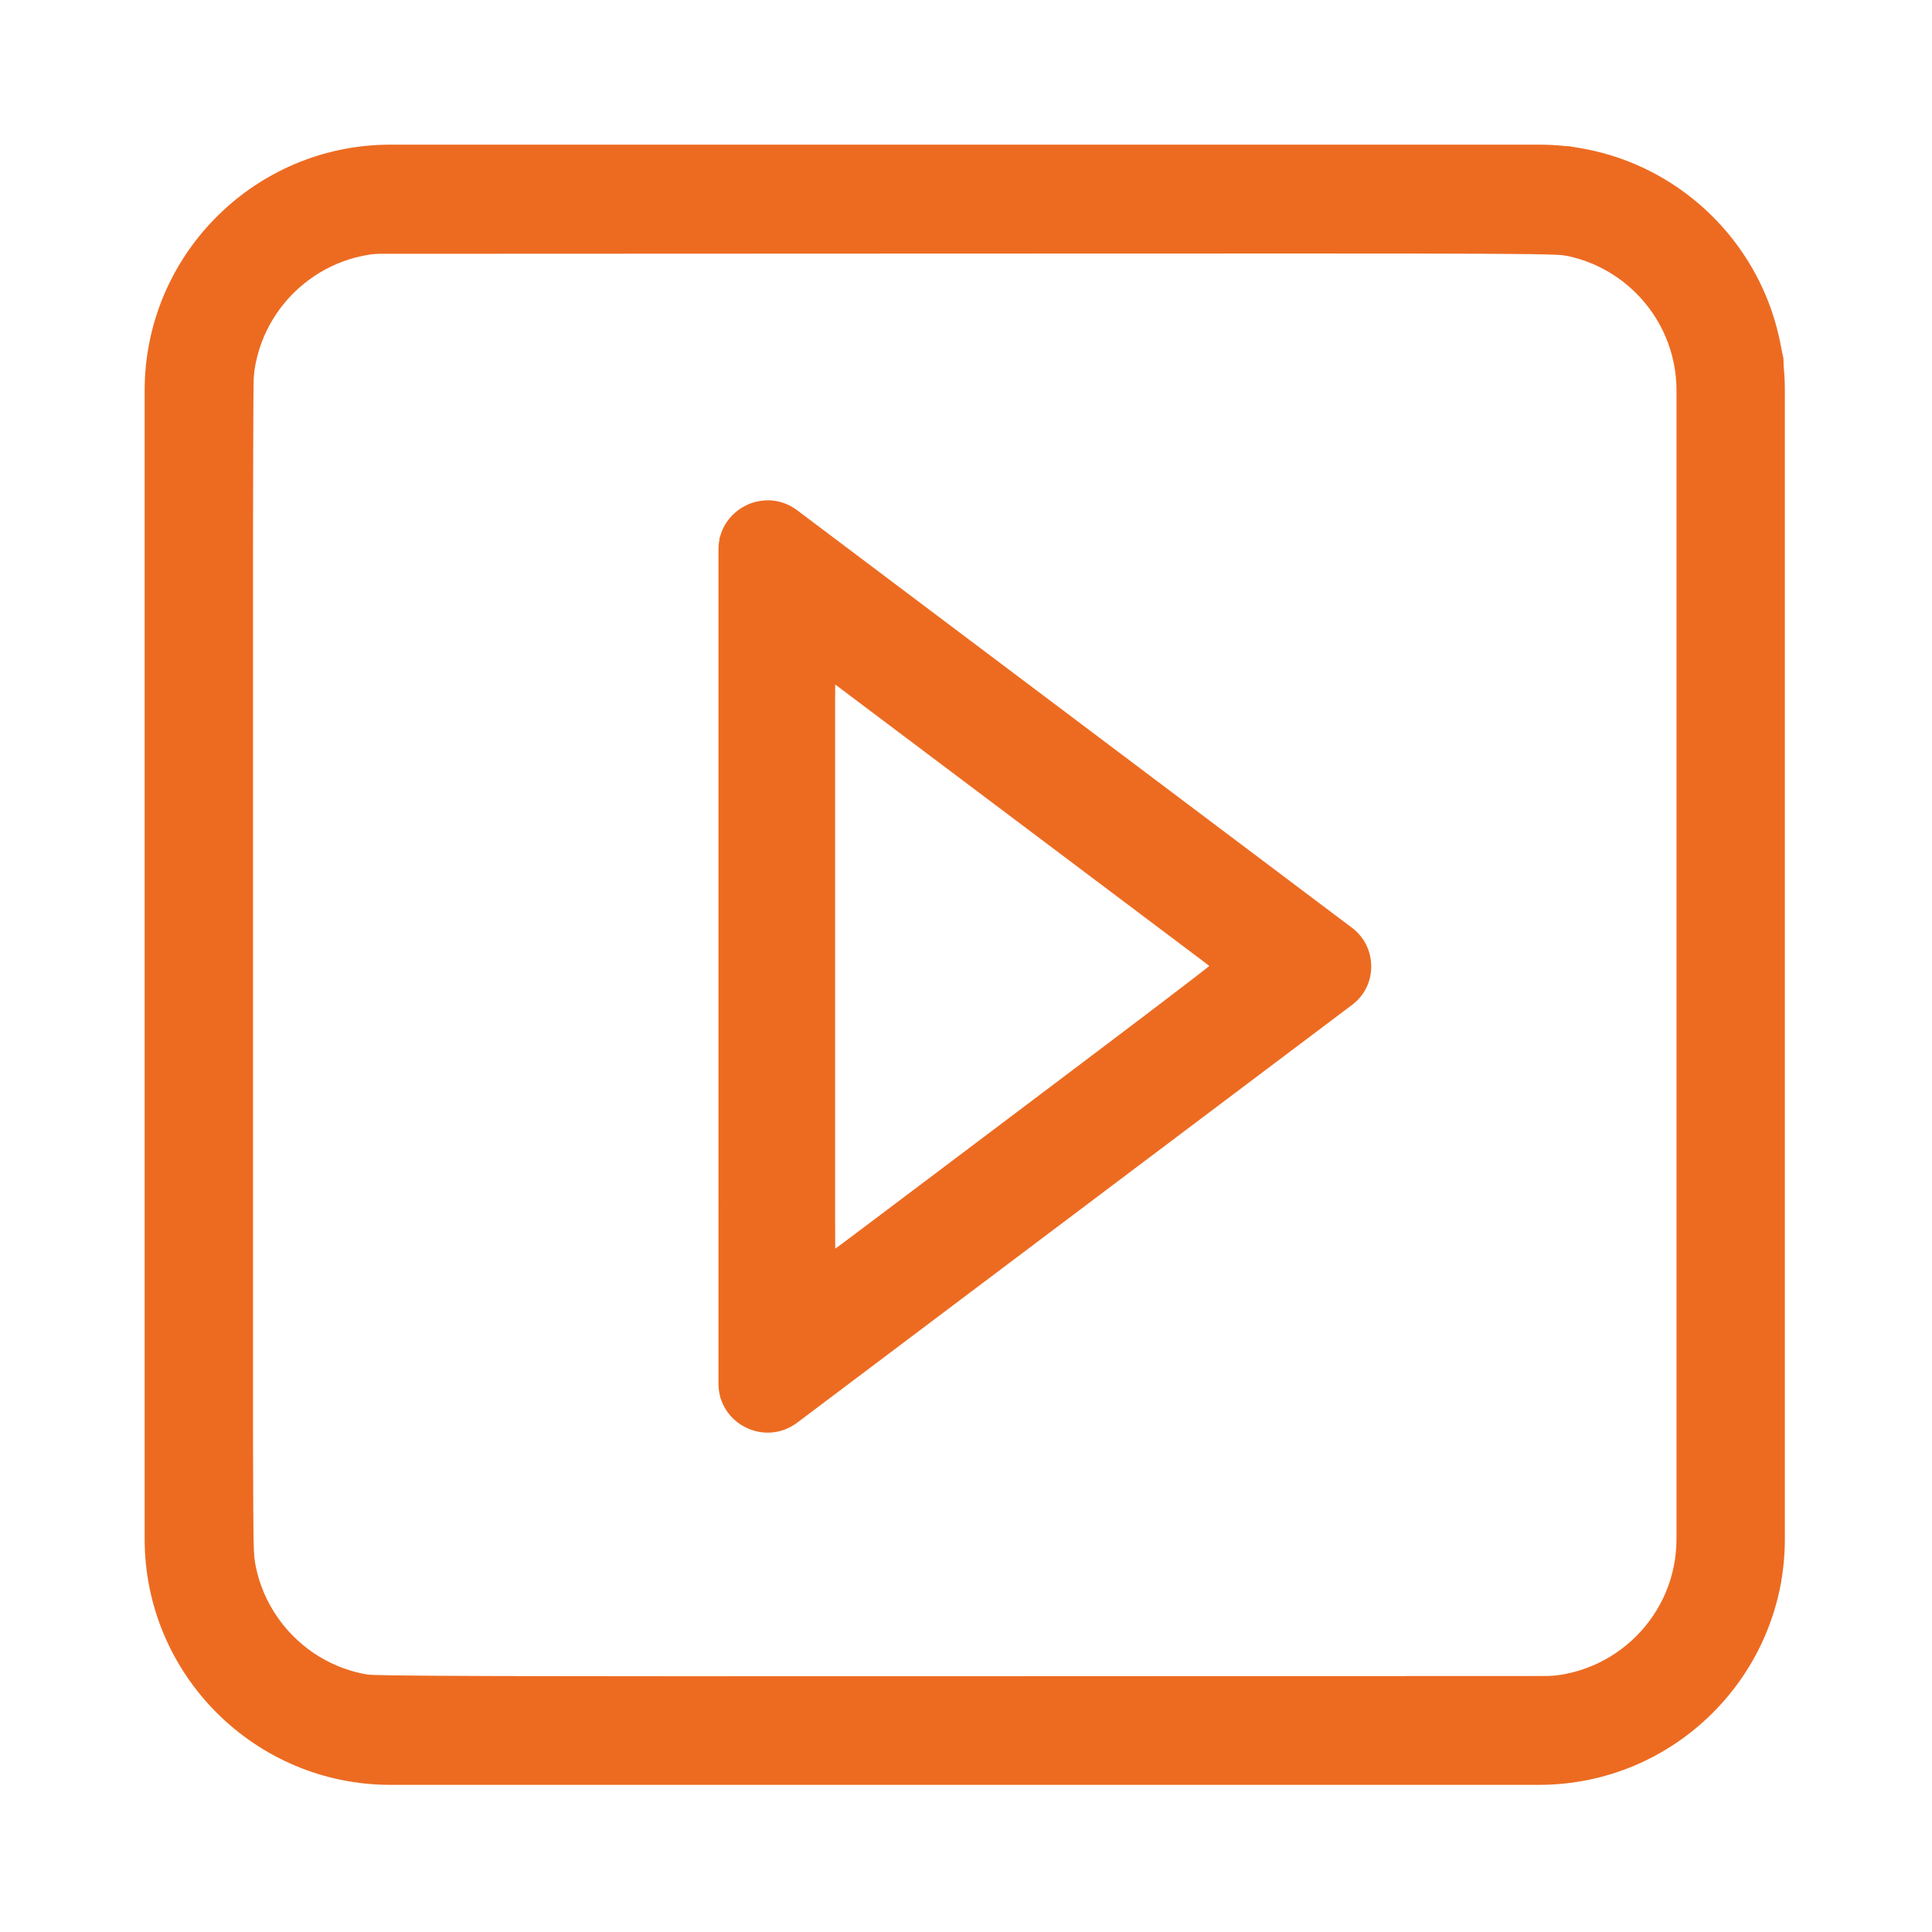
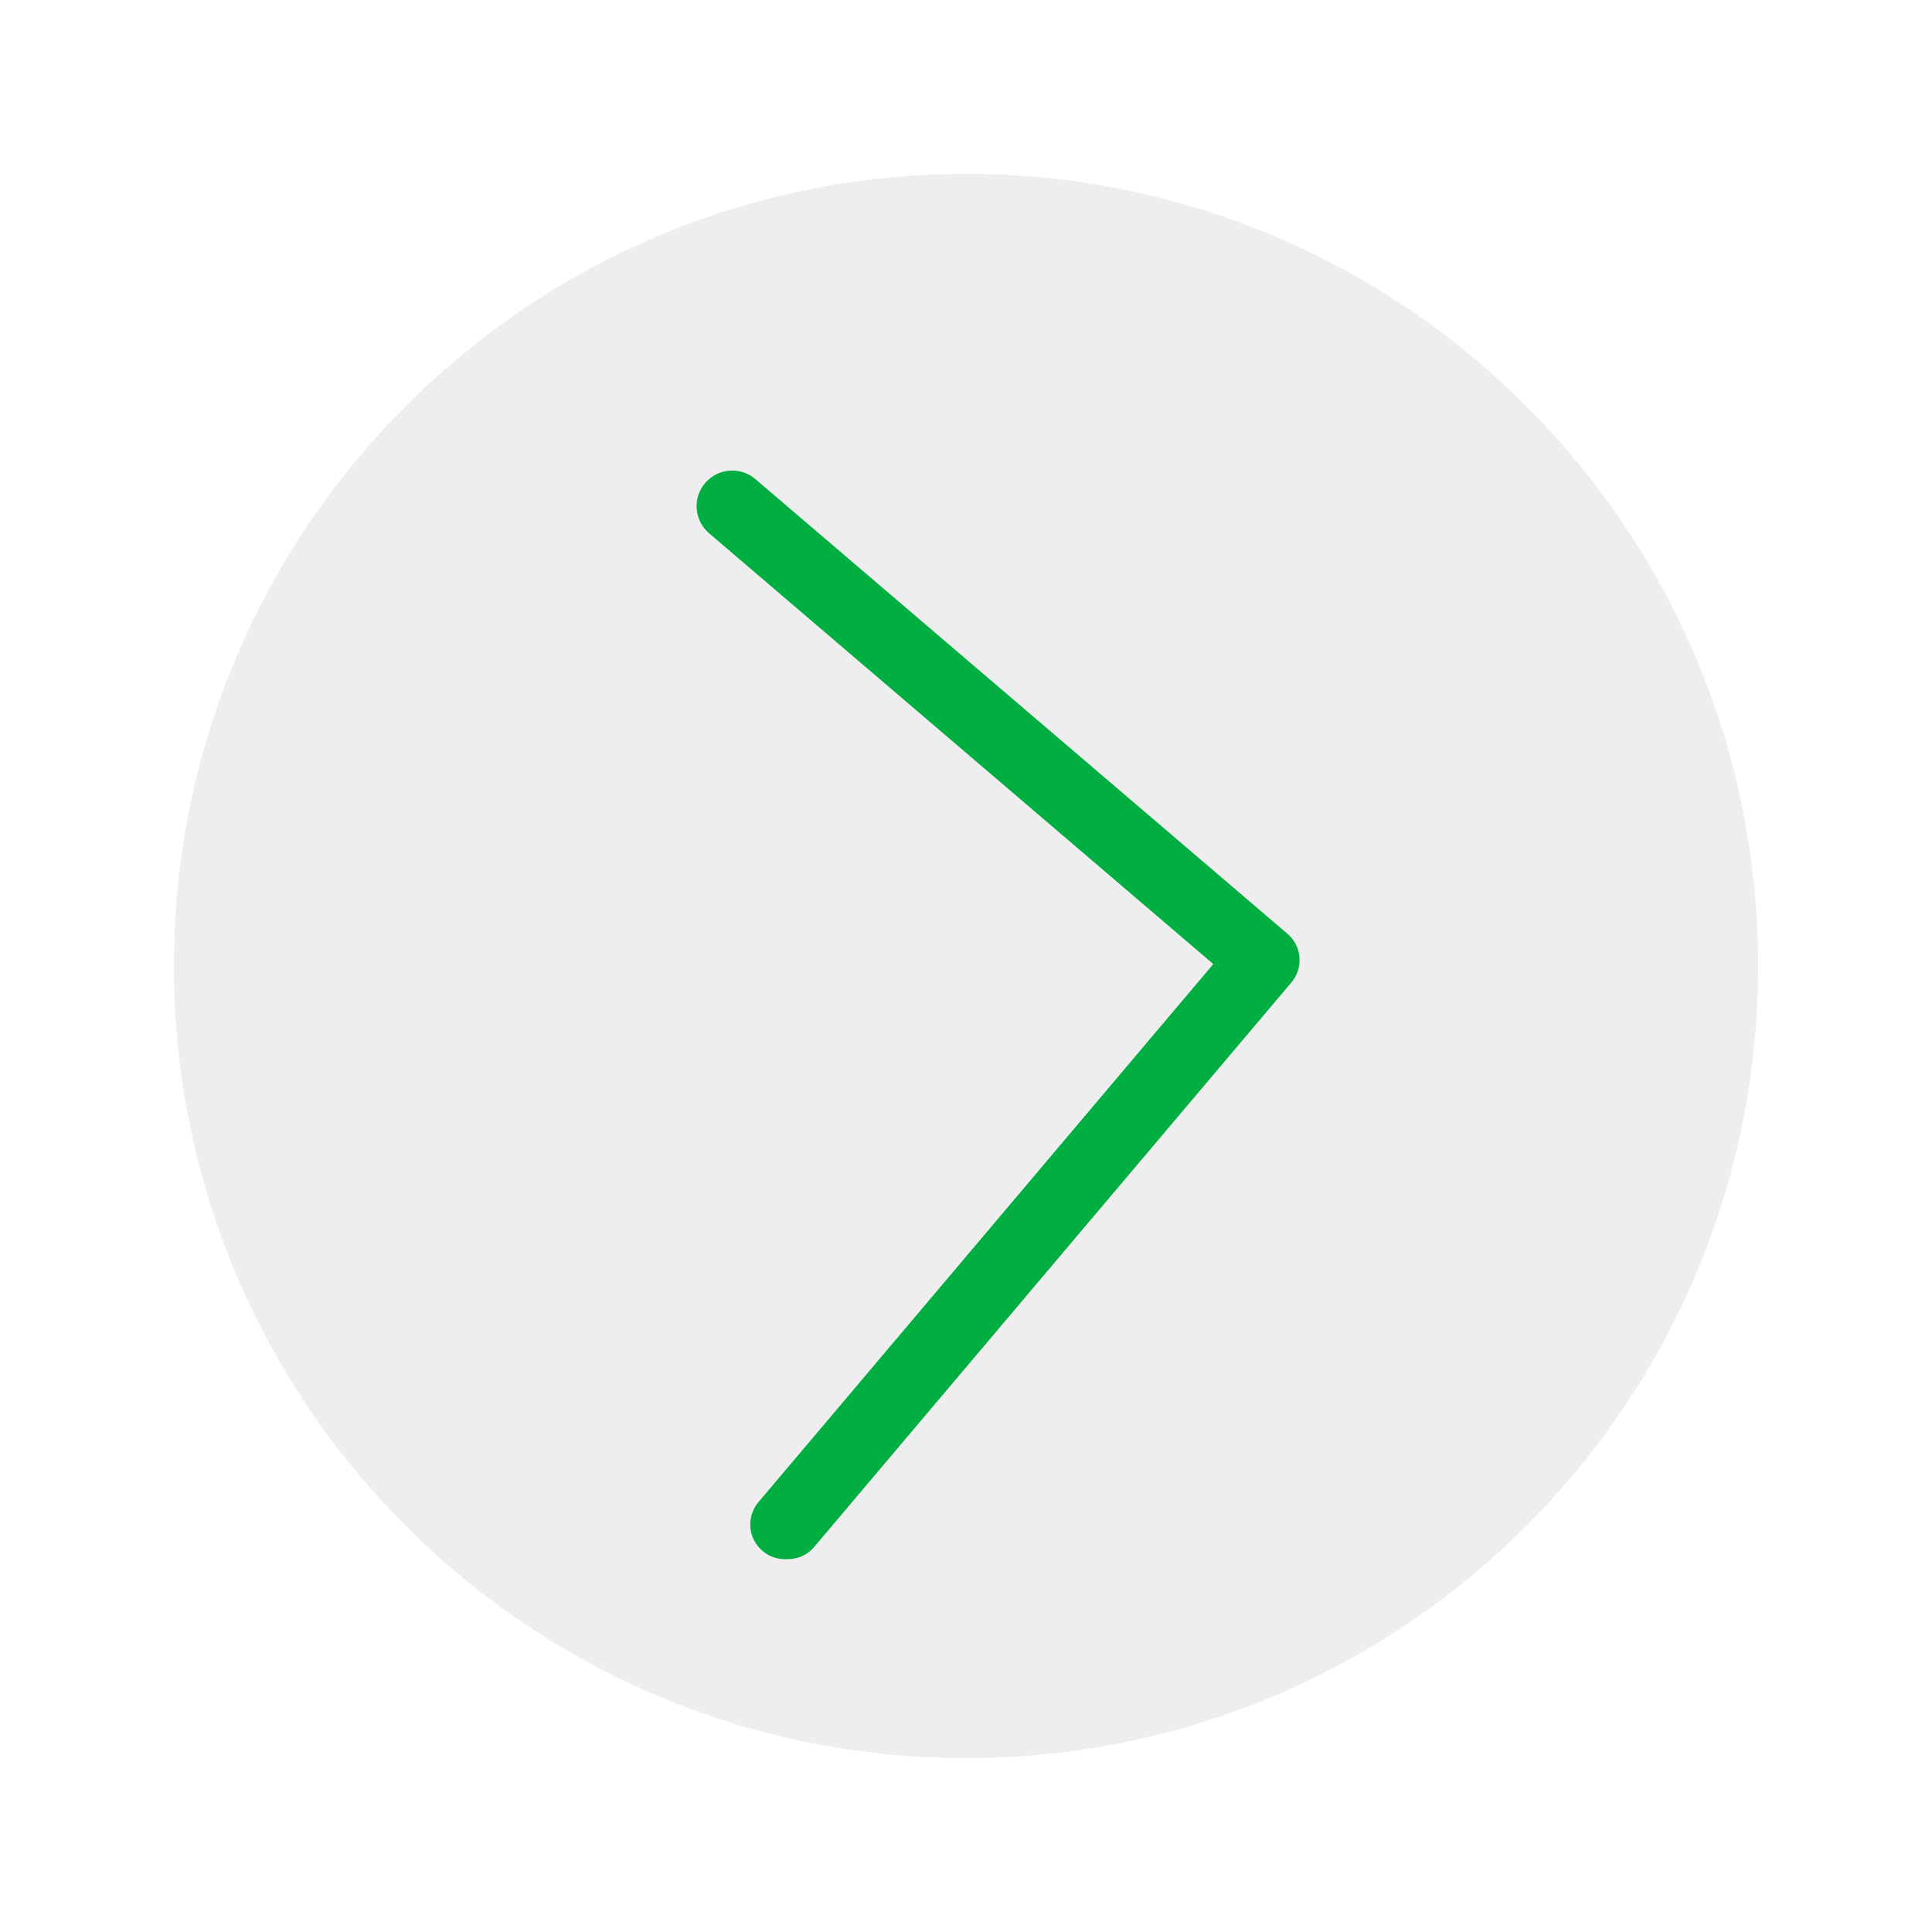
- <svg xmlns="http://www.w3.org/2000/svg" version="1.1" baseProfile="basic" id="Layer_1" x="0px" y="0px" viewBox="0 0 800 800" xml:space="preserve">
-   <path id="path6" fill="#ED6B21" d="M501.1,400.2l-155.3,117V283.4L501.1,400.2 M567.8,400.2c0-6.1-2.7-12.2-8.2-16.2L330.1,211.3  c-13.4-10.1-32.6-0.5-32.6,16.2v345.4c0,16.7,19.1,26.3,32.6,16.2l229.5-172.8C565.1,412.3,567.8,406.3,567.8,400.2z" />
-   <g id="g4" transform="matrix(0.9775,0,0,0.9775,53.547,53.54776)">
-     <path id="path2" fill="#ED6B21" d="M597.2,701.3H110.6c-57.4,0-104.1-46.7-104.1-104.1V110.6C6.5,53.2,53.2,6.5,110.6,6.5h486.6   c57.4,0,104.1,46.7,104.1,104.1v486.6C701.3,654.6,654.6,701.3,597.2,701.3z M110.6,52.4c-32,0-58.2,26-58.2,58.2v486.6   c0,32,26,58.2,58.2,58.2h486.6c32,0,58.2-26,58.2-58.2V110.6c0-32-26-58.2-58.2-58.2L110.6,52.4z" />
-   </g>
-   <path id="path17" fill="#ED6B21" d="M150.7,738.1c-12.5-1.4-26.7-5.9-37.8-12.1c-17.8-9.8-33.8-26.7-42.4-44.7  c-6-12.5-8.8-23.4-9.8-38.5c-0.5-6.9-0.6-87.4-0.5-250.6c0.2-222.9,0.3-240.9,1.4-246.6c4.2-22.5,13.7-40.6,29.2-56  c14.2-14.1,32-23.4,52.6-27.7c5.9-1.2,14-1.3,256.3-1.3h250.3l7.1,1.6c21.3,4.7,36.9,13.2,52,28.4c14.7,14.8,23.2,30.4,27.8,50.8  l1.6,7v251c0,242.7,0,251.2-1.3,257c-9.3,44.7-45.2,77.4-89.8,81.9C638,739.1,158.9,739.1,150.7,738.1L150.7,738.1z M652.9,692.5  c19.9-6.2,34.7-21.4,40-41.3l1.5-5.7V399.6V153.7l-1.5-5.7c-5.7-21.3-21.4-36.9-42.2-41.8c-5.6-1.3-7.7-1.3-253.2-1.2L150,105.1  l-4.7,1.6c-18.1,6.1-31.7,19.2-37.5,36c-1,3.1-2.2,7.5-2.6,9.9c-0.5,3-0.7,81.9-0.7,247c0,218.1,0.1,243.2,1.1,248.3  c4.3,22.6,22.2,40.9,44.8,45.4c3.6,0.7,49.2,0.9,251,0.8l246.6-0.1L652.9,692.5z" />
-   <path id="path19" fill="#ED6B21" d="M300.2,218.4c2.1-4.1,4.8-6.9,9.4-9.3c3.4-1.8,12.8-1.8,16.5,0.1  c3.2,1.6,232.7,174.2,235.8,177.3c3.4,3.4,4.9,7,5.2,12.3c0.3,4.2,0.1,5.3-1.5,8.9c-1,2.2-2.8,5-4,6.1  c-4.3,4-232.3,175.3-235.5,176.9c-4.7,2.3-12.1,2.4-16.5,0.1c-3.9-2-7.8-5.7-9.7-9.2l-1.5-2.7l-0.2-178.1l-0.2-178.1L300.2,218.4z   M345.8,517.1c1-0.1,155-116.5,155-117.2c0-0.7-154-116.8-155-116.9c-0.3,0-0.5,52.7-0.5,117S345.6,517.1,345.8,517.1L345.8,517.1z" />
+ <svg xmlns="http://www.w3.org/2000/svg" id="minimalize_window" data-name="minimalize window" viewBox="0 0 100 100">
+   <circle cx="50" cy="50" r="41" fill="#eee" />
+   <path d="M40.7,80.7a1.75,1.75,0,0,1-1.2-.4,1.79,1.79,0,0,1-.2-2.6L62.8,49.9,36.7,27.6a1.84,1.84,0,0,1,2.4-2.8L66.6,48.3a1.79,1.79,0,0,1,.2,2.6L42.2,80A1.8,1.8,0,0,1,40.7,80.7Z" fill="#00ae42" />
</svg>
